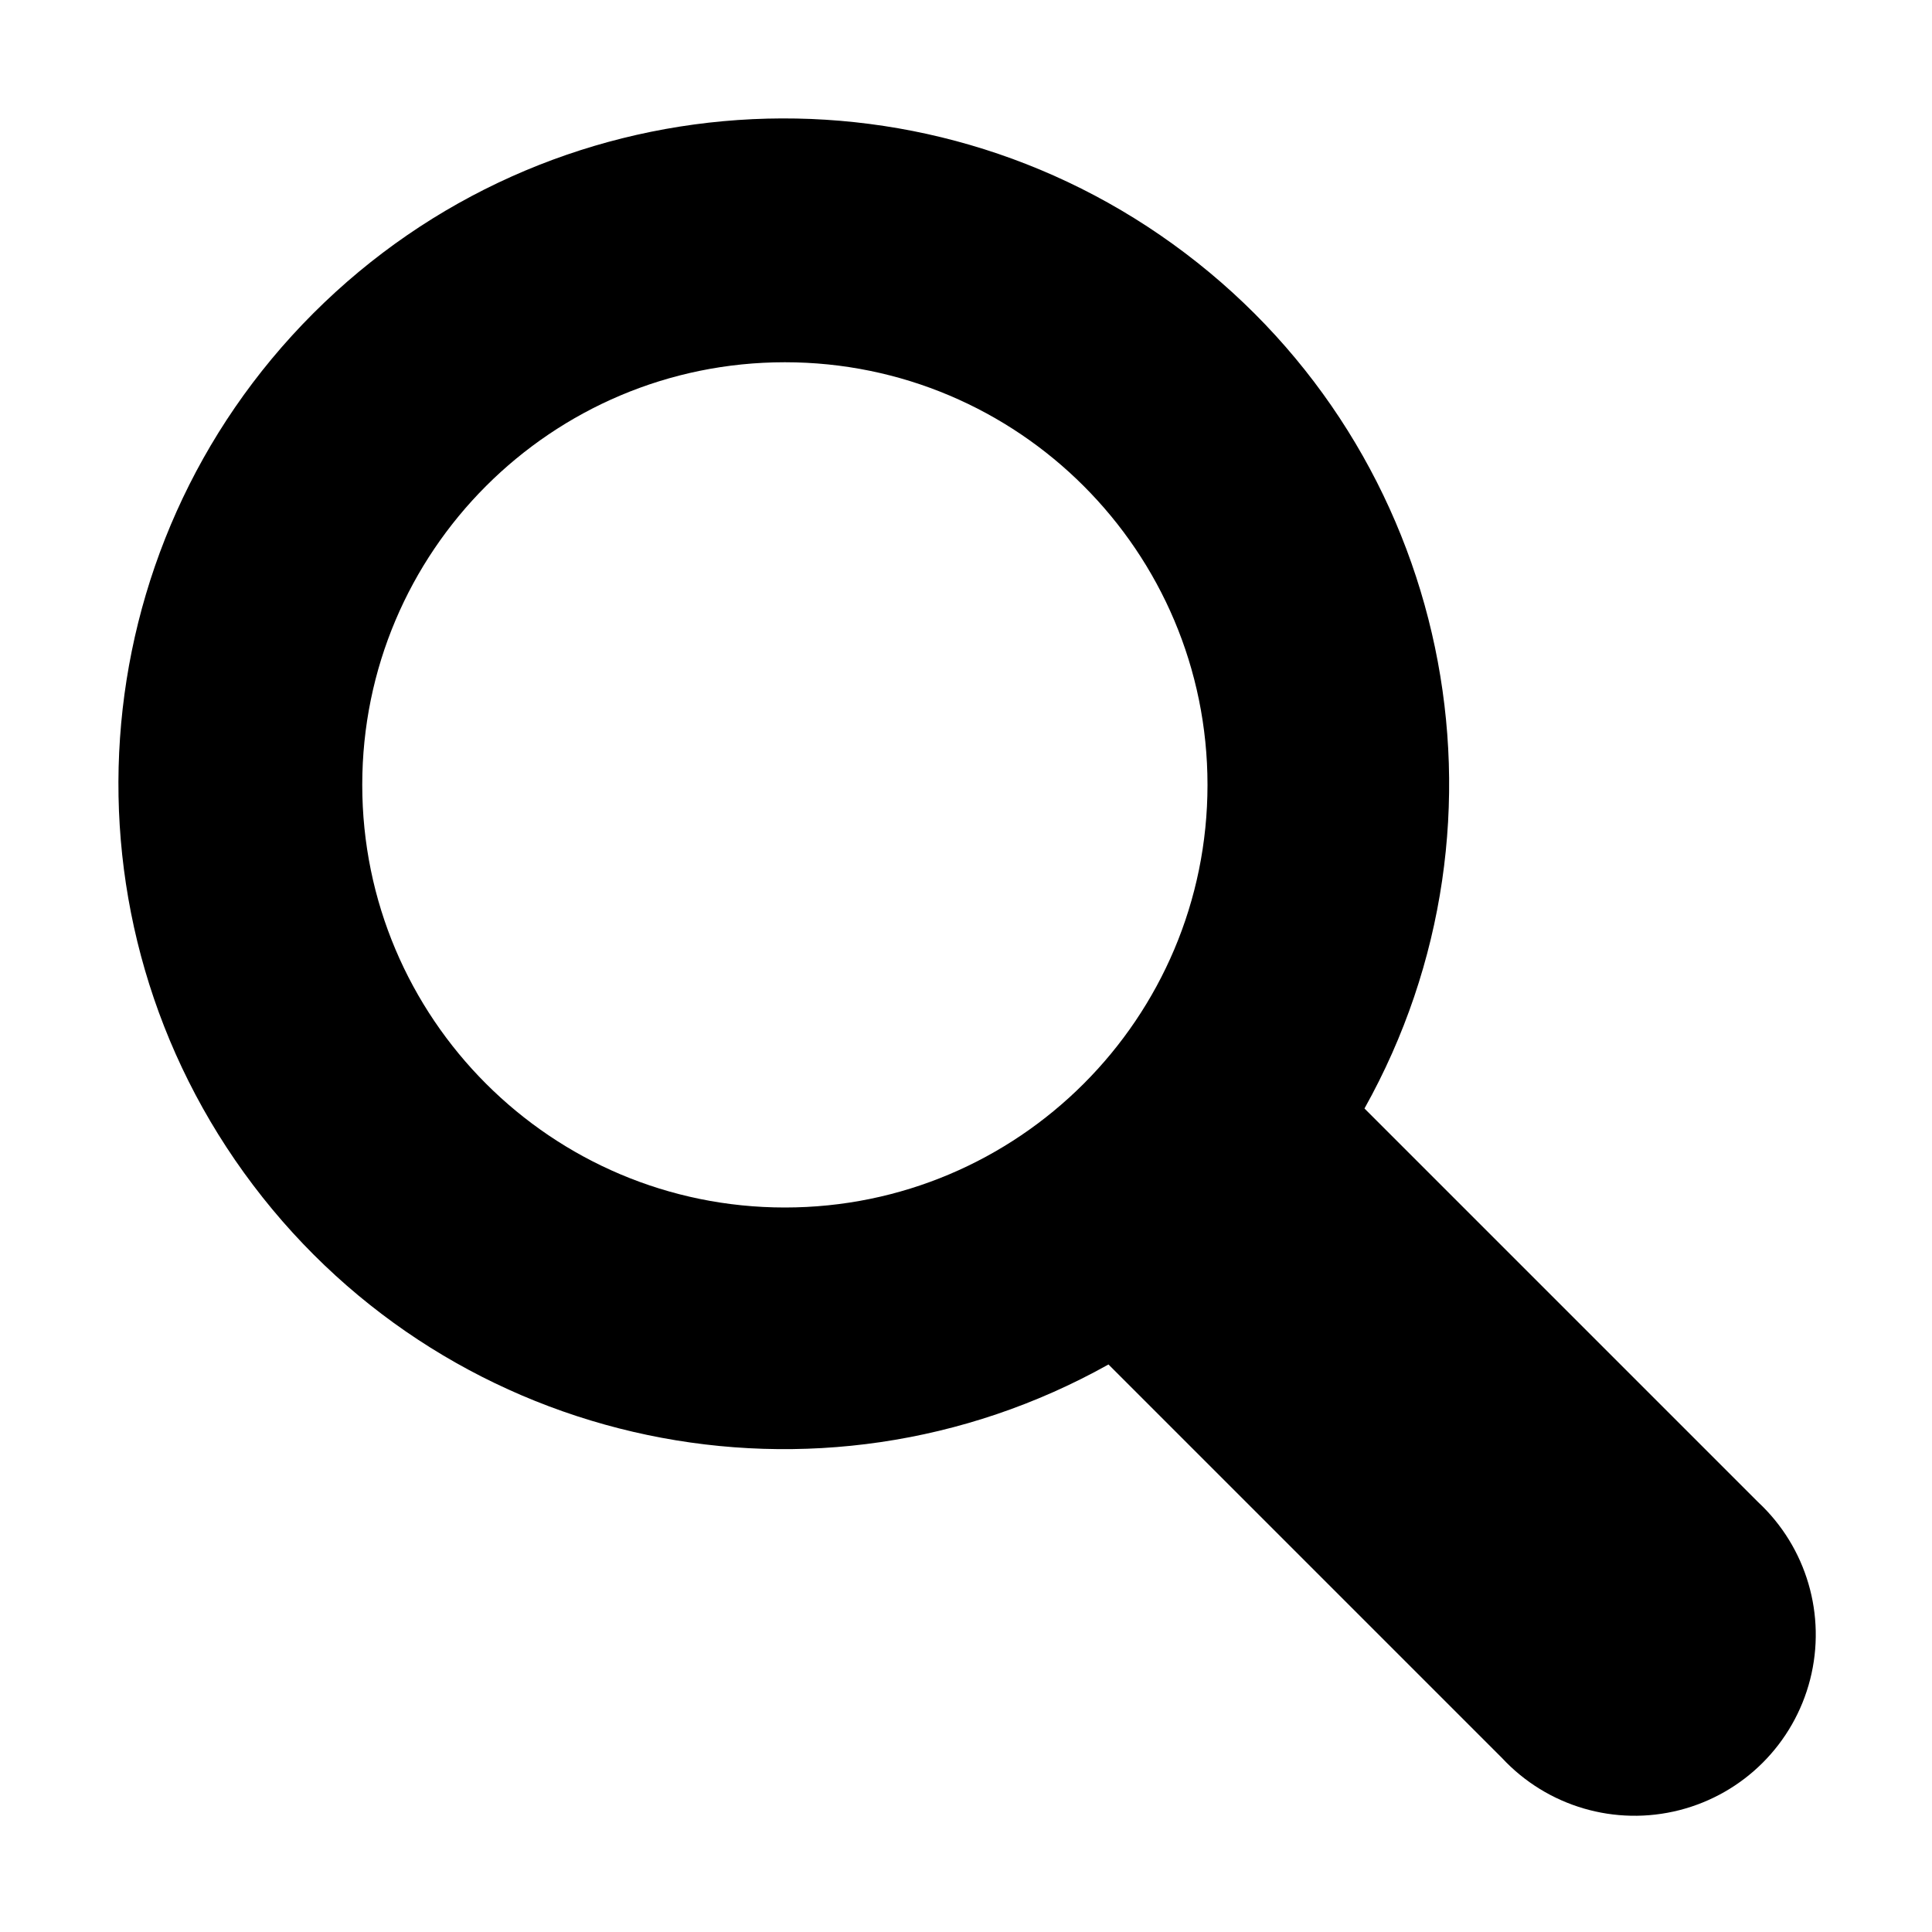
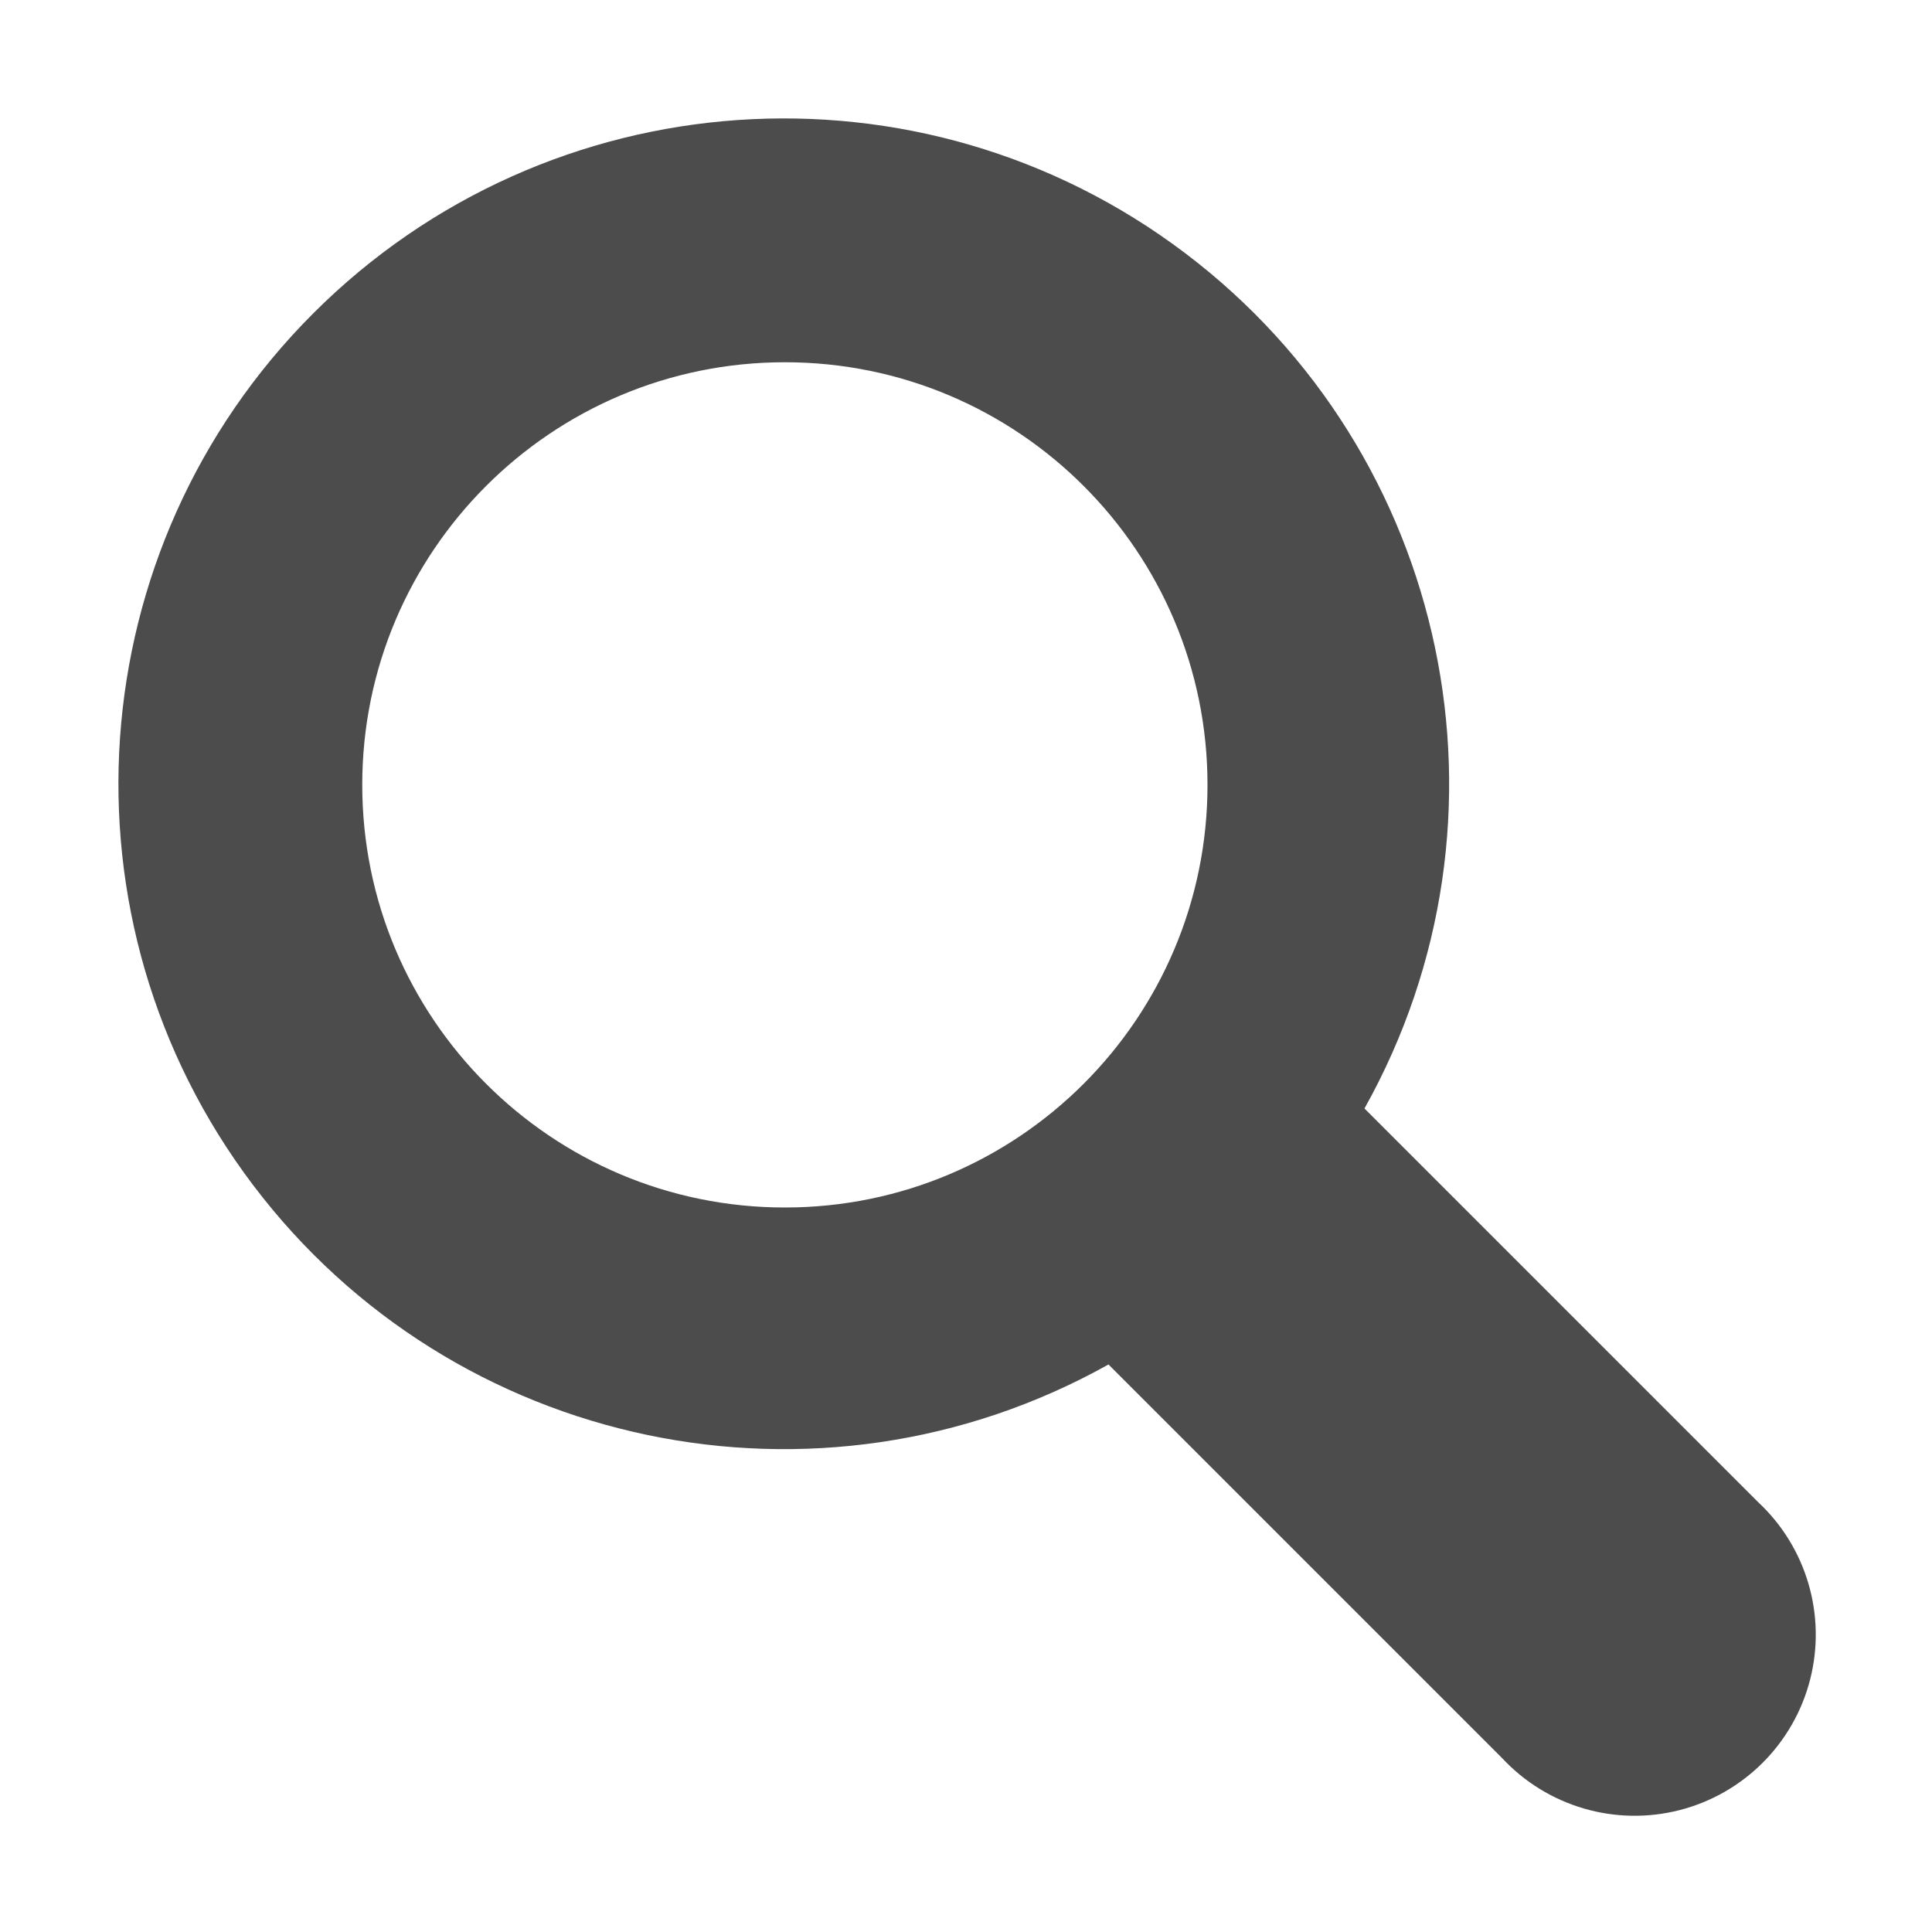
- <svg xmlns="http://www.w3.org/2000/svg" viewBox="0 0 16 16" data-supported-dps="16x16" fill="currentColor" width="16" height="16" focusable="false">
+ <svg xmlns="http://www.w3.org/2000/svg" viewBox="0 0 16 16" data-supported-dps="16x16" fill="rgba(0,0,0,0.7)" width="16" height="16" focusable="false">
  <path d="M14.56 12.44L11.3 9.18a5.51 5.51 0 10-2.12 2.12l3.26 3.26a1.5 1.5 0 102.12-2.12zM3 6.5A3.5 3.5 0 116.5 10 3.5 3.5 0 013 6.5z" />
</svg>
